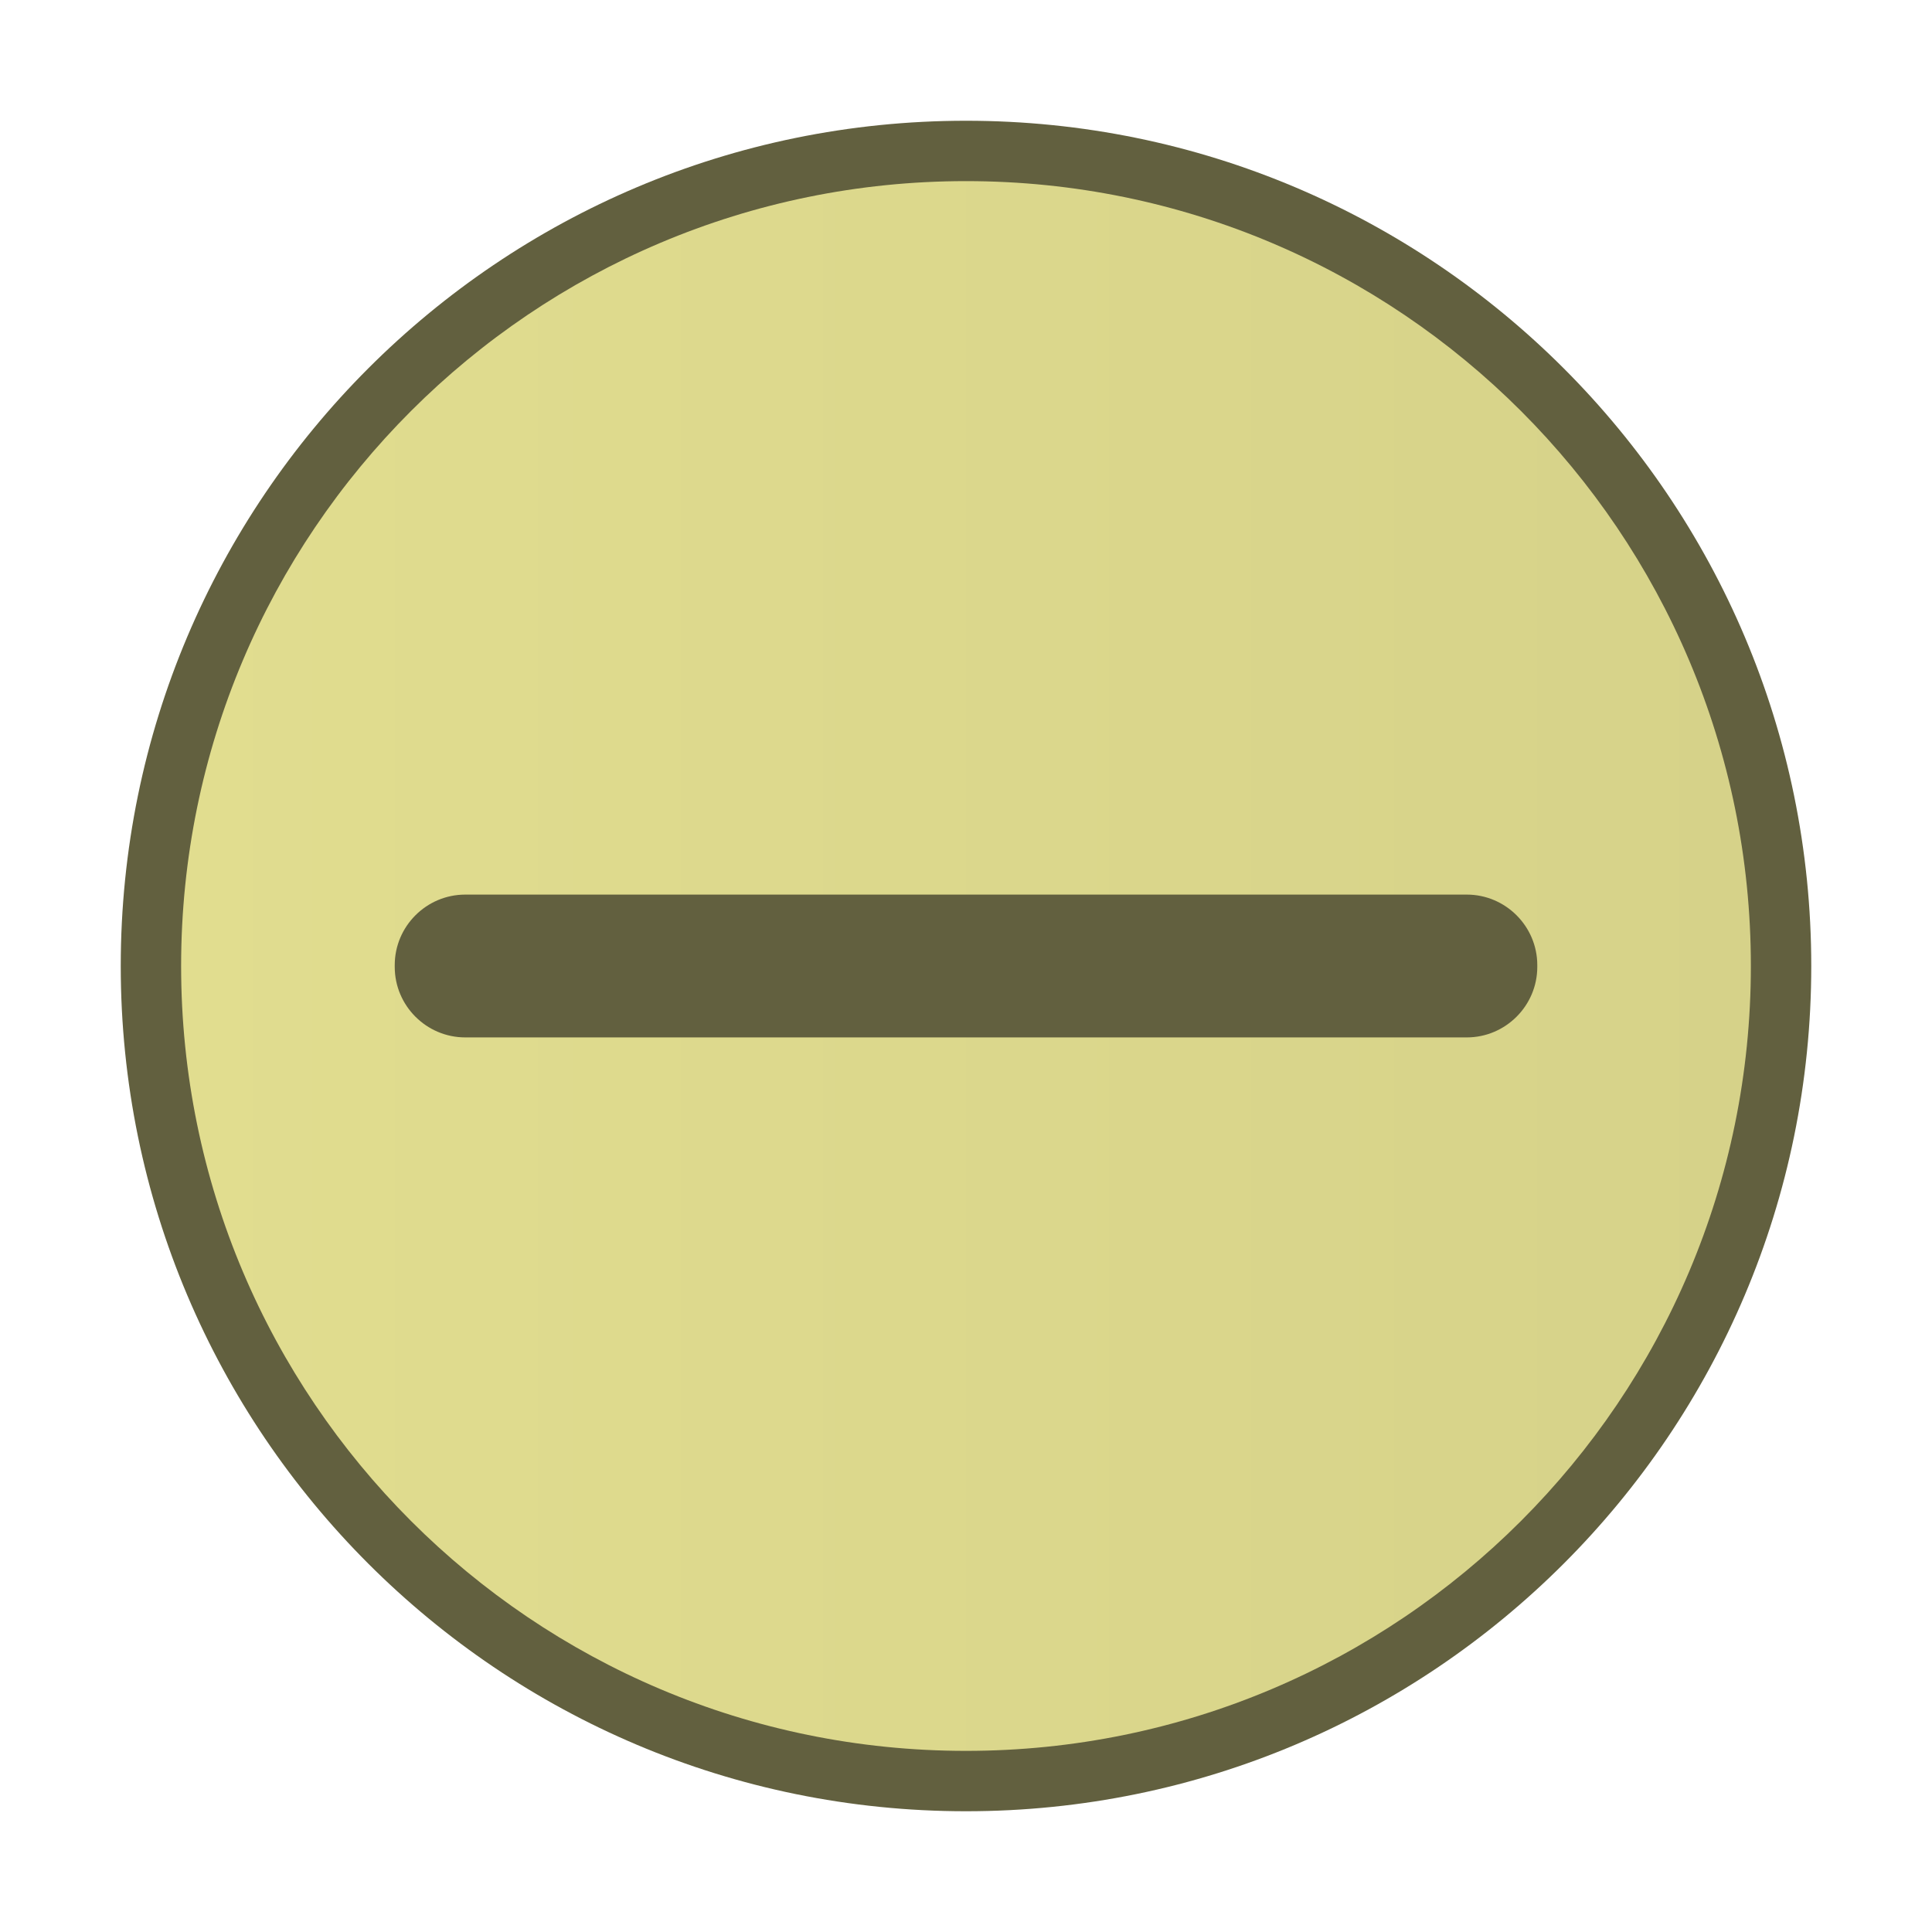
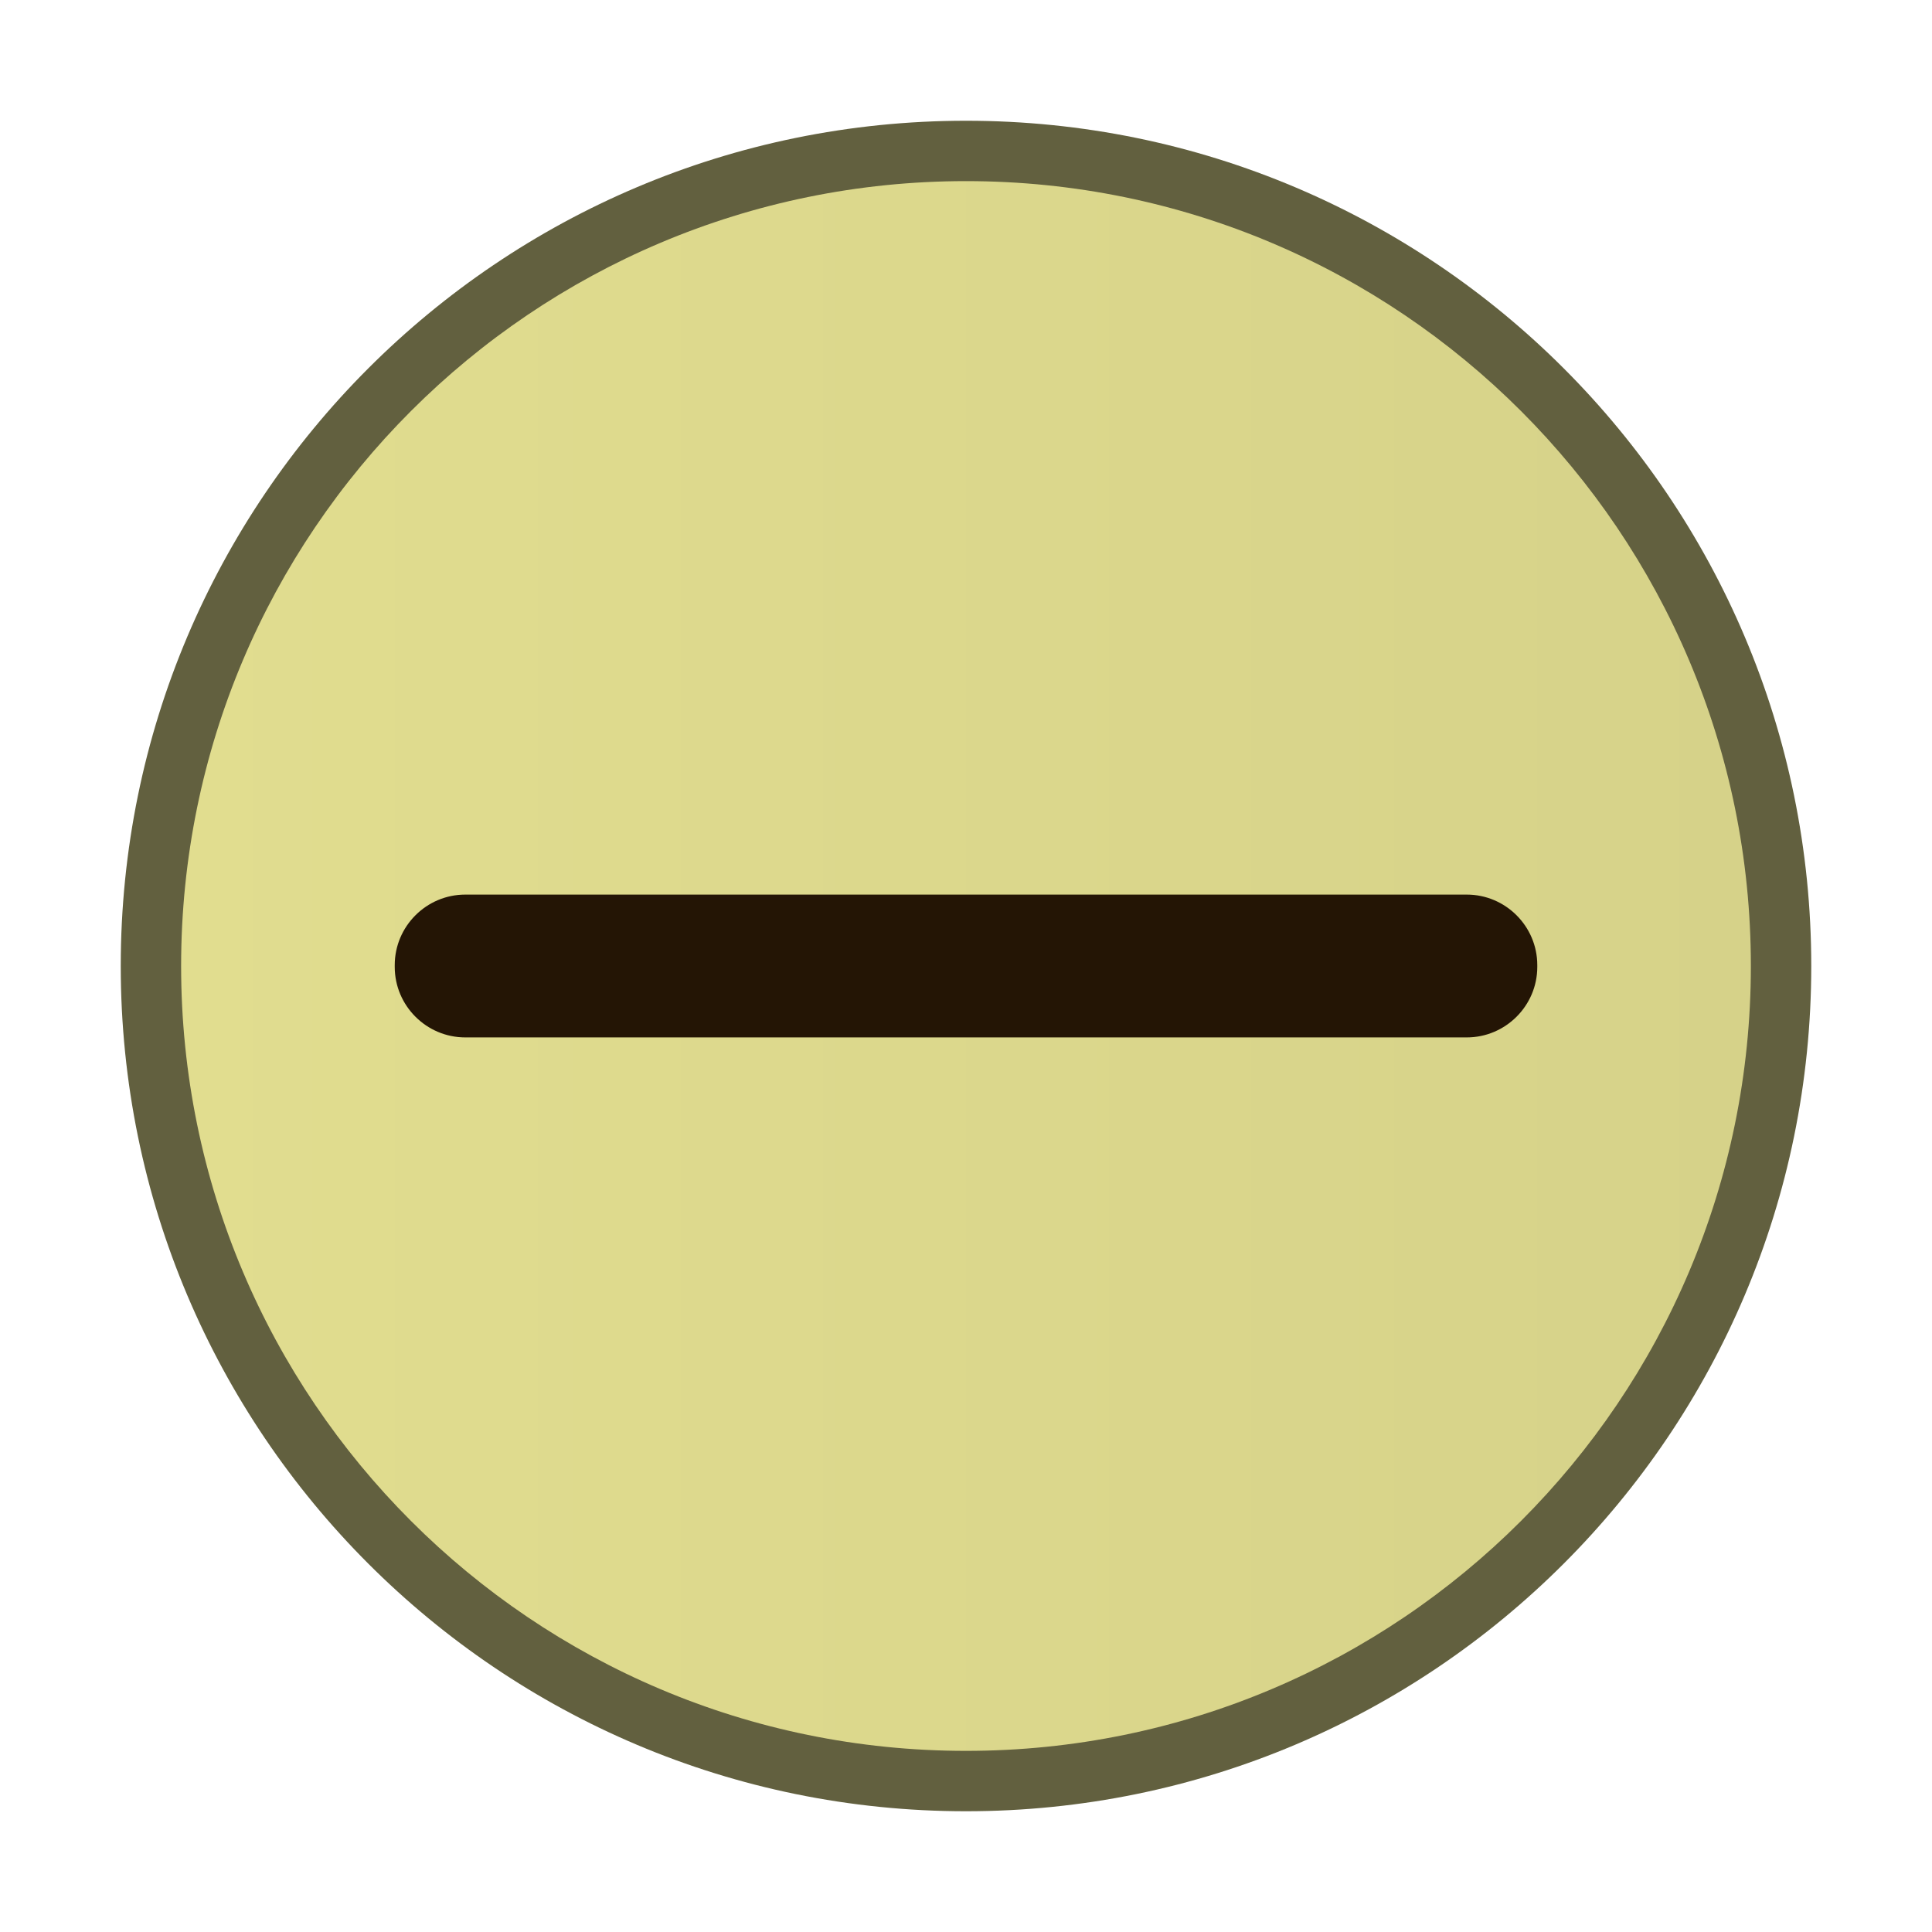
<svg xmlns="http://www.w3.org/2000/svg" xmlns:xlink="http://www.w3.org/1999/xlink" width="16" height="16" id="svg2" version="1.1">
  <defs id="defs4">
    <linearGradient id="linearGradient826">
      <stop style="stop-color:#e1dd8f;stop-opacity:1" offset="0" id="stop822" />
      <stop style="stop-color:#d6d289;stop-opacity:1" offset="1" id="stop824" />
    </linearGradient>
    <linearGradient xlink:href="#linearGradient826" id="linearGradient828" x1="5.678" y1="55.705" x2="106.887" y2="55.705" gradientUnits="userSpaceOnUse" />
  </defs>
  <g id="layer1" transform="translate(-671.1429,-648.5765)">
    <g transform="matrix(0.1265625,0,0,-0.1265625,672.0709,663.0964)" id="g4090">
      <g transform="scale(0.1,0.1)" id="g4092">
        <g transform="matrix(10,0,0,10,-4.003492,0.1181699)" id="g4285">
          <path d="m 56.278,-3.805 c 30.546,0 55.309,24.763 55.309,55.309 0,30.546 -24.763,55.308 -55.309,55.308 -30.546,0 -55.309,-24.763 -55.309,-55.308 0,-30.546 24.763,-55.309 55.309,-55.309" style="fill:#62603f;fill-opacity:1;fill-rule:evenodd;stroke:none" id="path4417" />
          <g id="g4152" transform="matrix(1.01489,0,0,1.01489,-0.8432698,-5.031206)" style="fill-opacity:1;fill:url(#linearGradient828)">
            <path id="path4419" style="fill:url(#linearGradient828);fill-opacity:1;fill-rule:evenodd;stroke:none" d="m 56.283,5.101 c 27.948,0 50.604,22.656 50.604,50.605 0,27.948 -22.656,50.604 -50.604,50.604 -27.948,0 -50.605,-22.656 -50.605,-50.604 0,-27.948 22.657,-50.605 50.605,-50.605" />
-             <path id="path4421" style="fill:#62603f;fill-opacity:1;fill-rule:evenodd;stroke:none" d="m 23.995,60.309 64.577,0 c 2.499,0 4.544,-2.044 4.544,-4.544 l 0,-0.12 c 0,-2.5 -2.045,-4.544 -4.544,-4.544 l -64.577,0 c -2.5,0 -4.544,2.044 -4.544,4.544 l 0,0.12 c 0,2.5 2.044,4.544 4.544,4.544" />
+             <path id="path4421" style="fill:#241505;fill-opacity:1;fill-rule:evenodd;stroke:none" d="m 23.995,60.309 64.577,0 c 2.499,0 4.544,-2.044 4.544,-4.544 l 0,-0.12 c 0,-2.5 -2.045,-4.544 -4.544,-4.544 l -64.577,0 c -2.5,0 -4.544,2.044 -4.544,4.544 l 0,0.12 c 0,2.5 2.044,4.544 4.544,4.544" />
          </g>
        </g>
      </g>
    </g>
  </g>
</svg>
